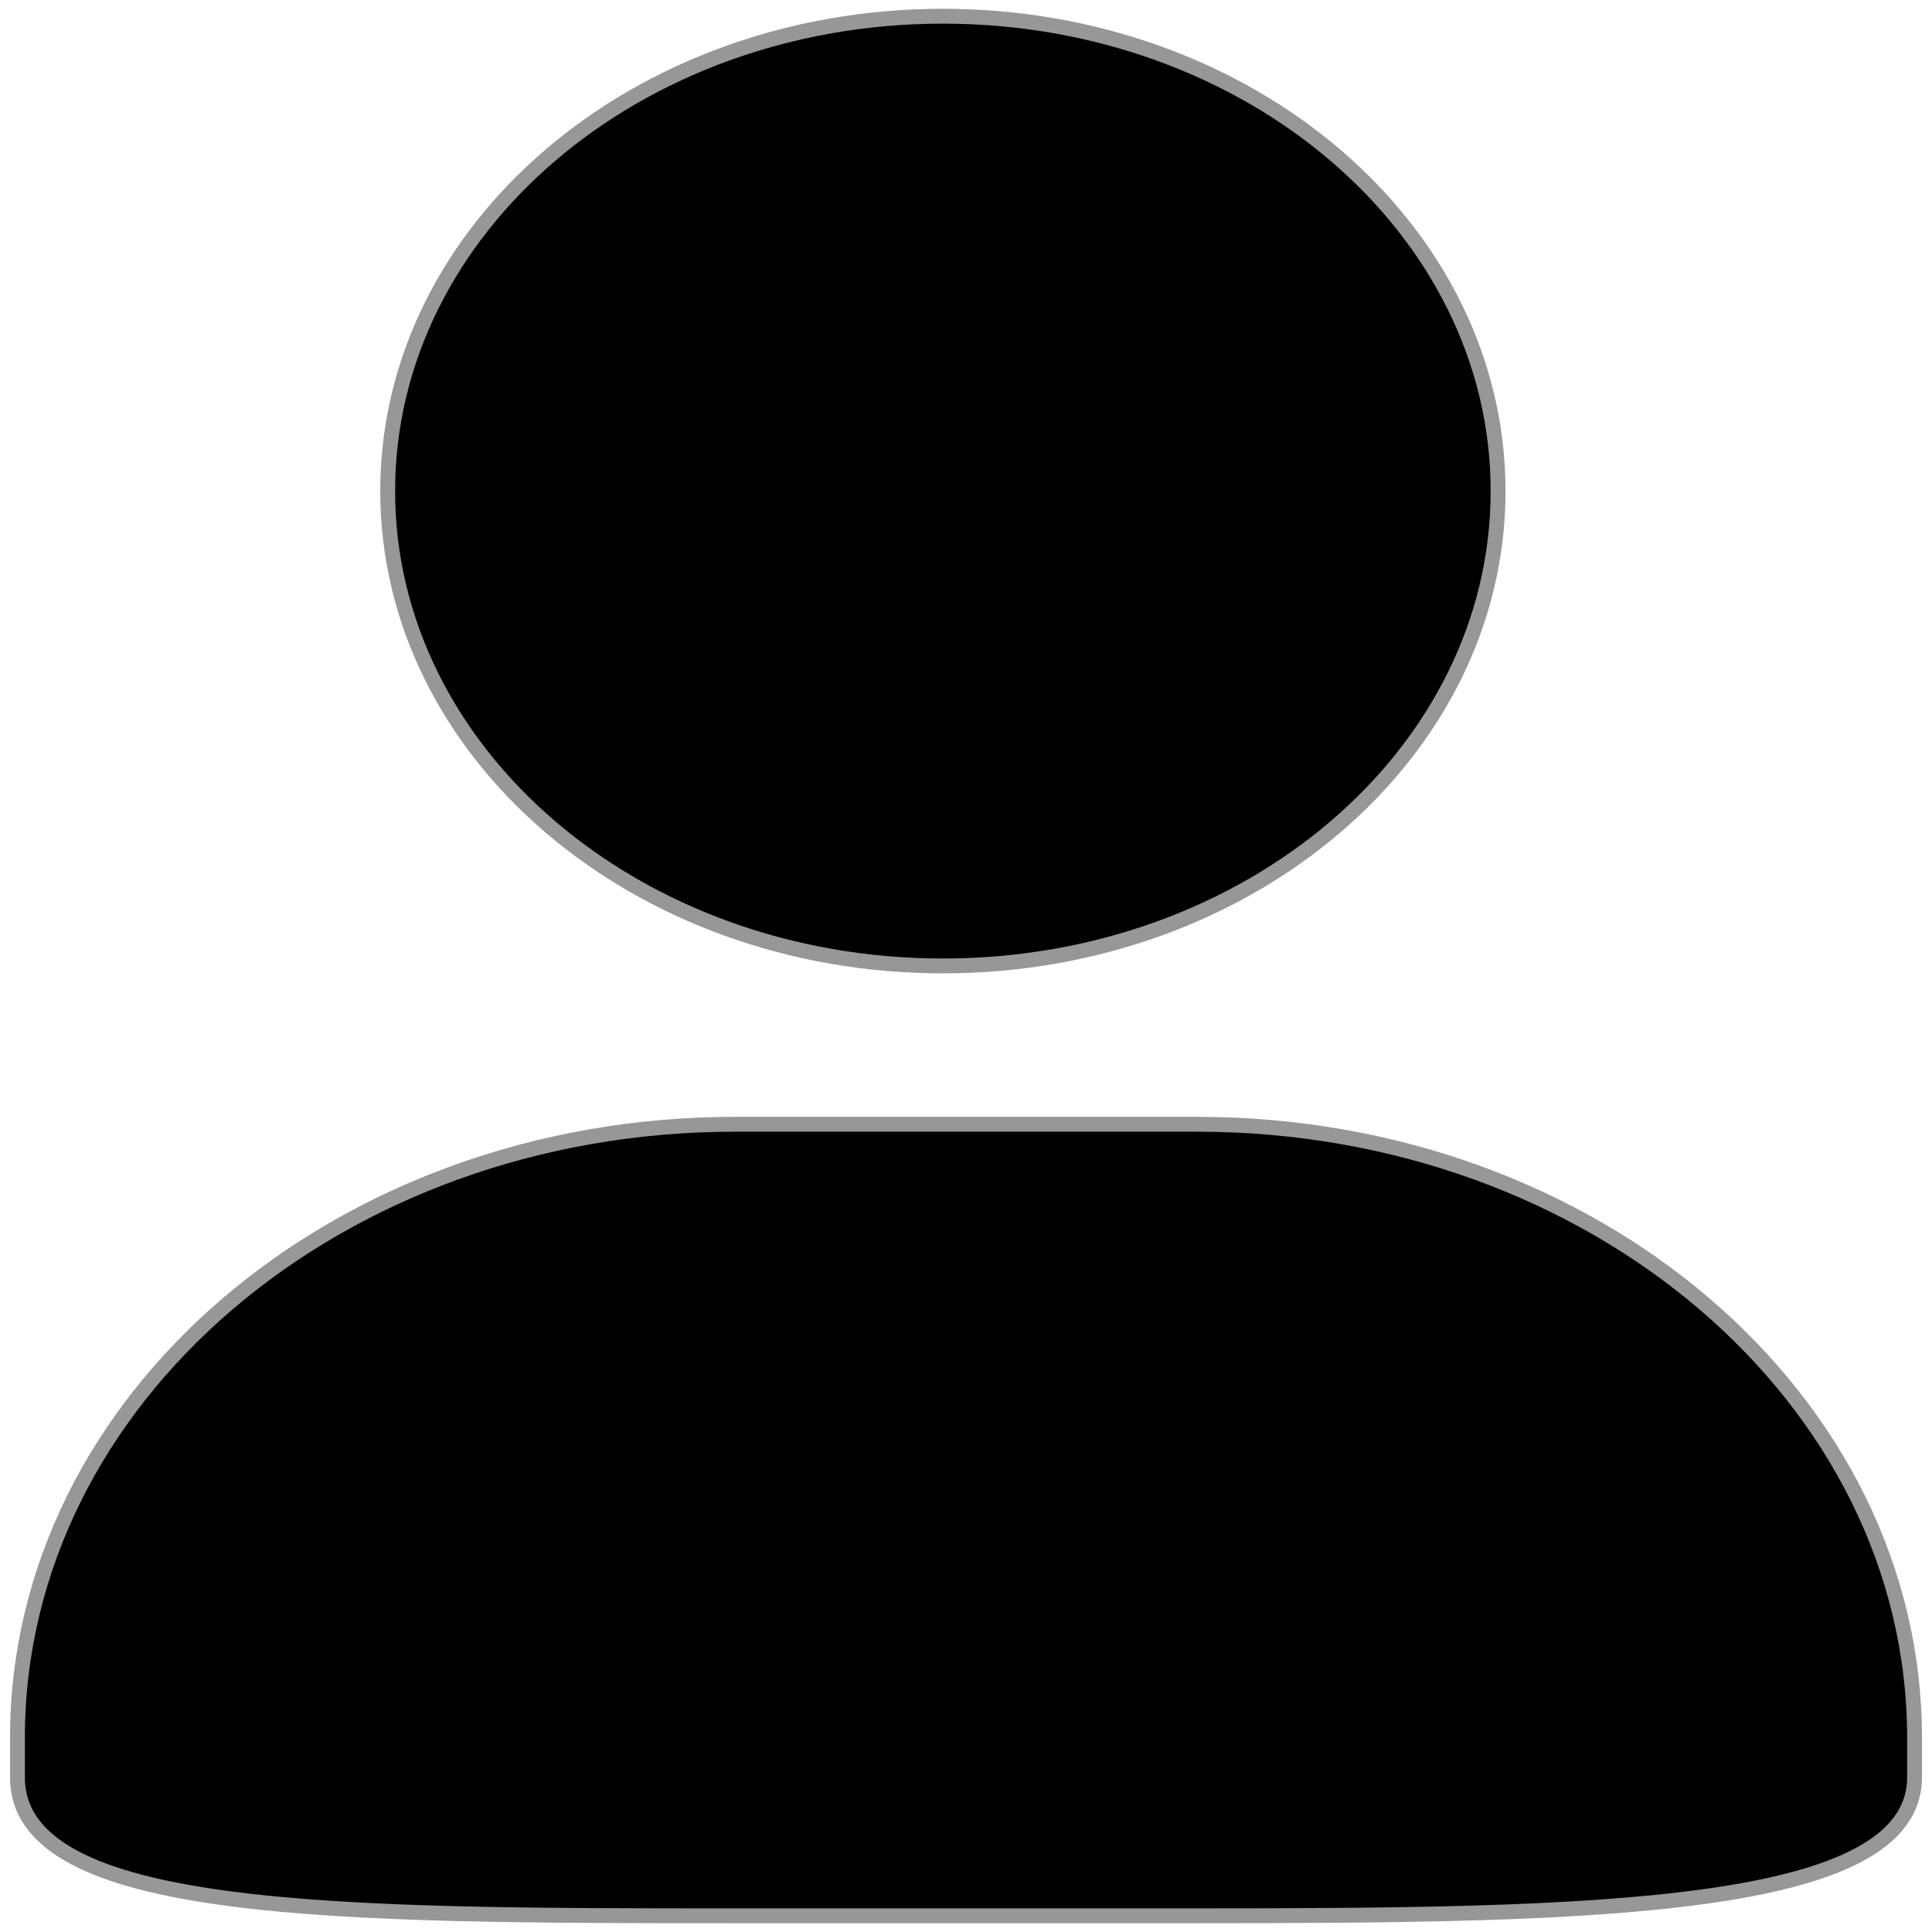
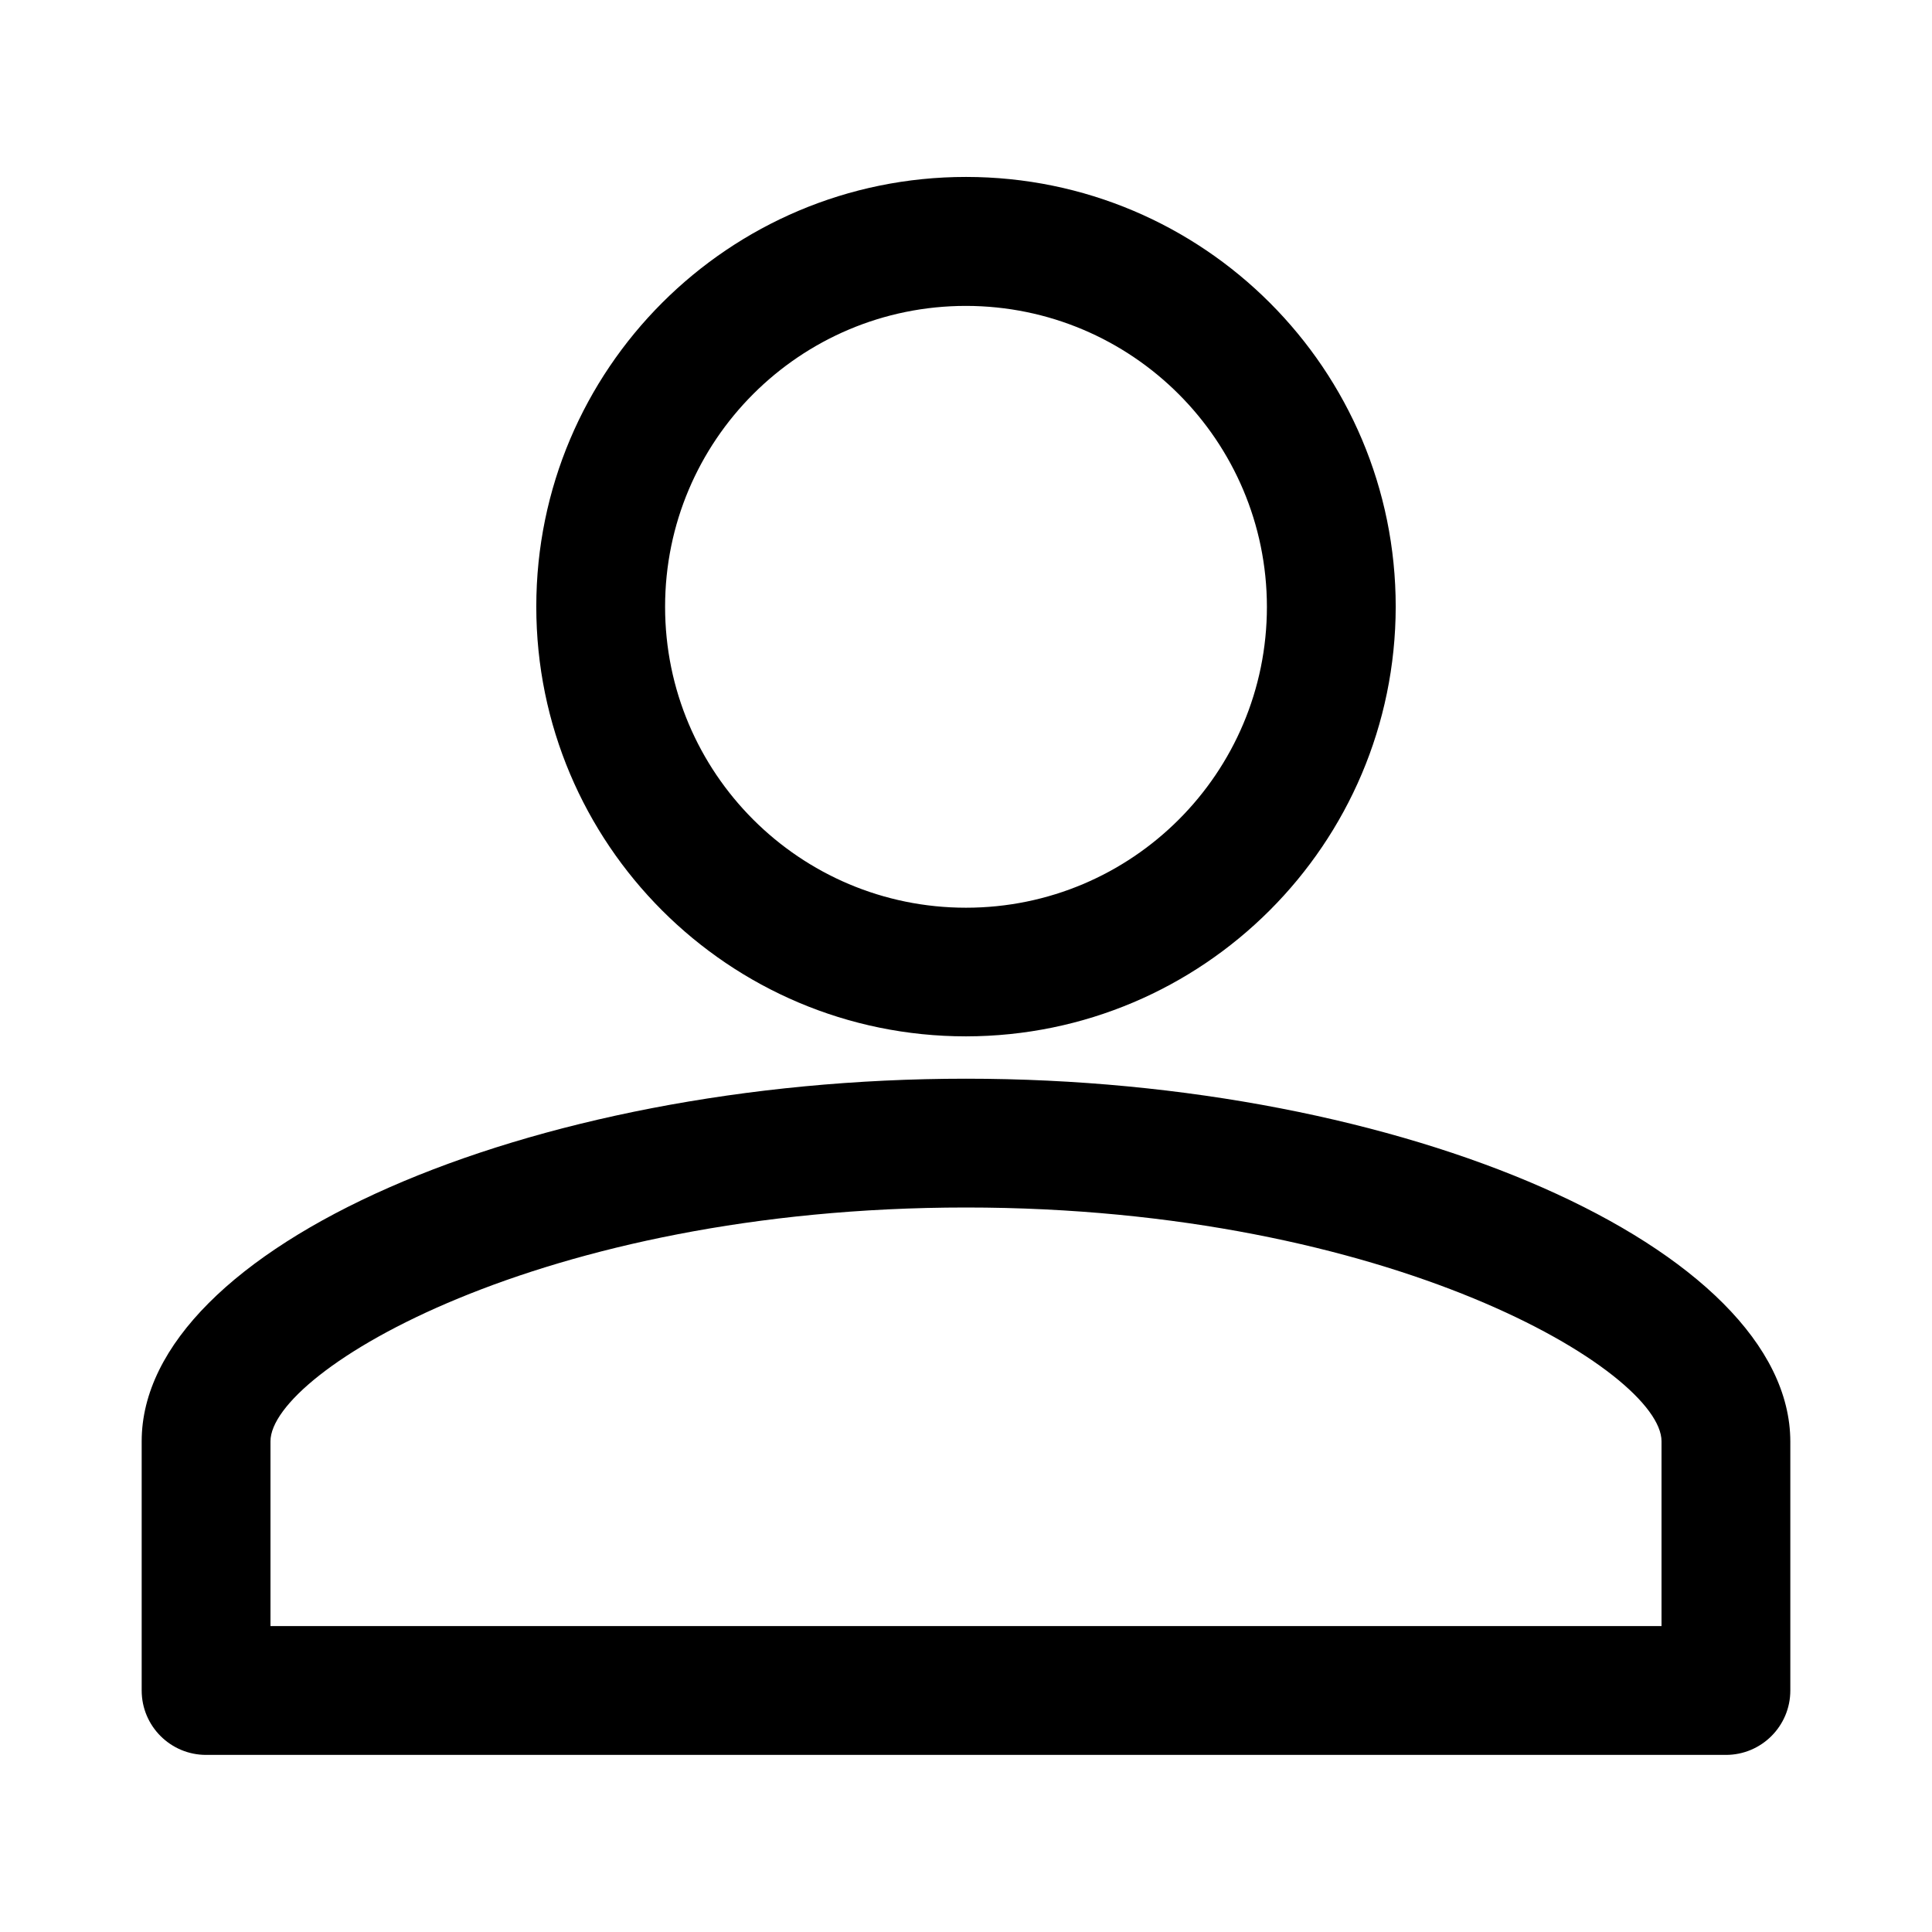
- <svg xmlns="http://www.w3.org/2000/svg" width="130" height="130">
-   <path d="M63.444 64.996c20.633 0 37.359-14.308 37.359-31.953 0-17.649-16.726-31.952-37.359-31.952-20.631 0-37.36 14.303-37.358 31.952 0 17.645 16.727 31.953 37.359 31.953zM80.57 75.65H49.434c-26.652 0-48.26 18.477-48.26 41.27v2.664c0 9.316 21.608 9.325 48.26 9.325H80.57c26.649 0 48.256-.344 48.256-9.325v-2.663c0-22.794-21.605-41.271-48.256-41.271z" stroke="#979797" />
+ <svg xmlns="http://www.w3.org/2000/svg" t="1706525164797" class="icon" viewBox="0 0 1024 1024" version="1.1" p-id="2313" width="200" height="200">
+   <path d="M512 549.291a227.755 227.755 0 1 1 227.755-227.669A228.011 228.011 0 0 1 512 549.291zM512 162.133a159.488 159.488 0 1 0 159.488 159.488A159.659 159.659 0 0 0 512 162.133zM914.773 930.133H109.227a34.133 34.133 0 0 1-34.133-34.133V763.904C75.093 661.419 279.211 571.733 512 571.733s436.907 89.941 436.907 192.427V896a34.133 34.133 0 0 1-34.133 34.133z m-771.413-68.267h737.28V763.904C880.64 727.04 737.621 640 512 640S143.36 727.04 143.36 763.904z" p-id="2314" />
</svg>
